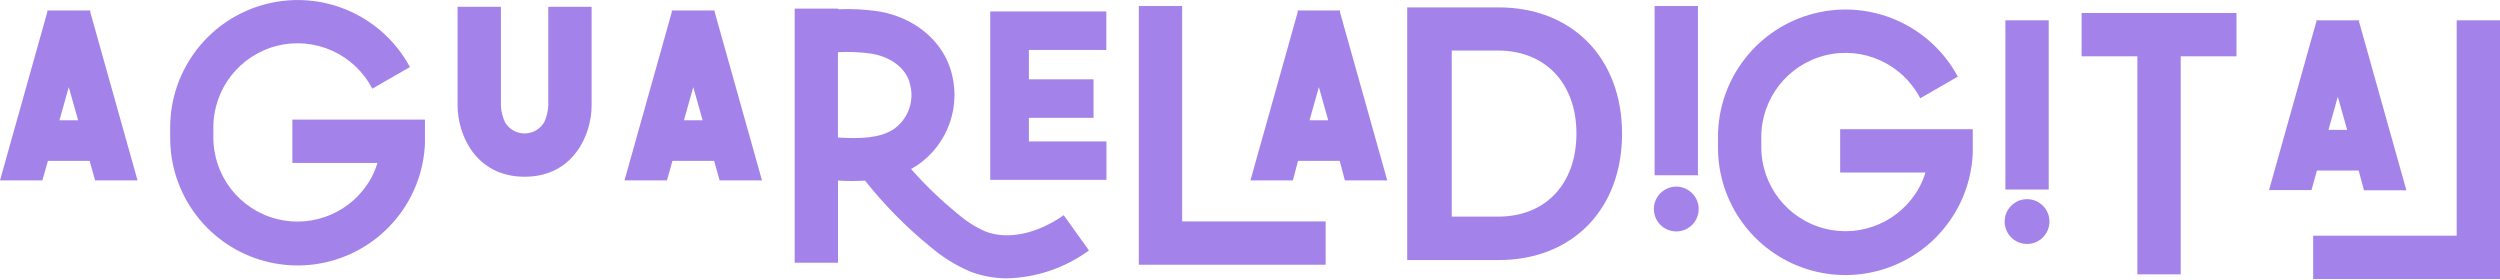
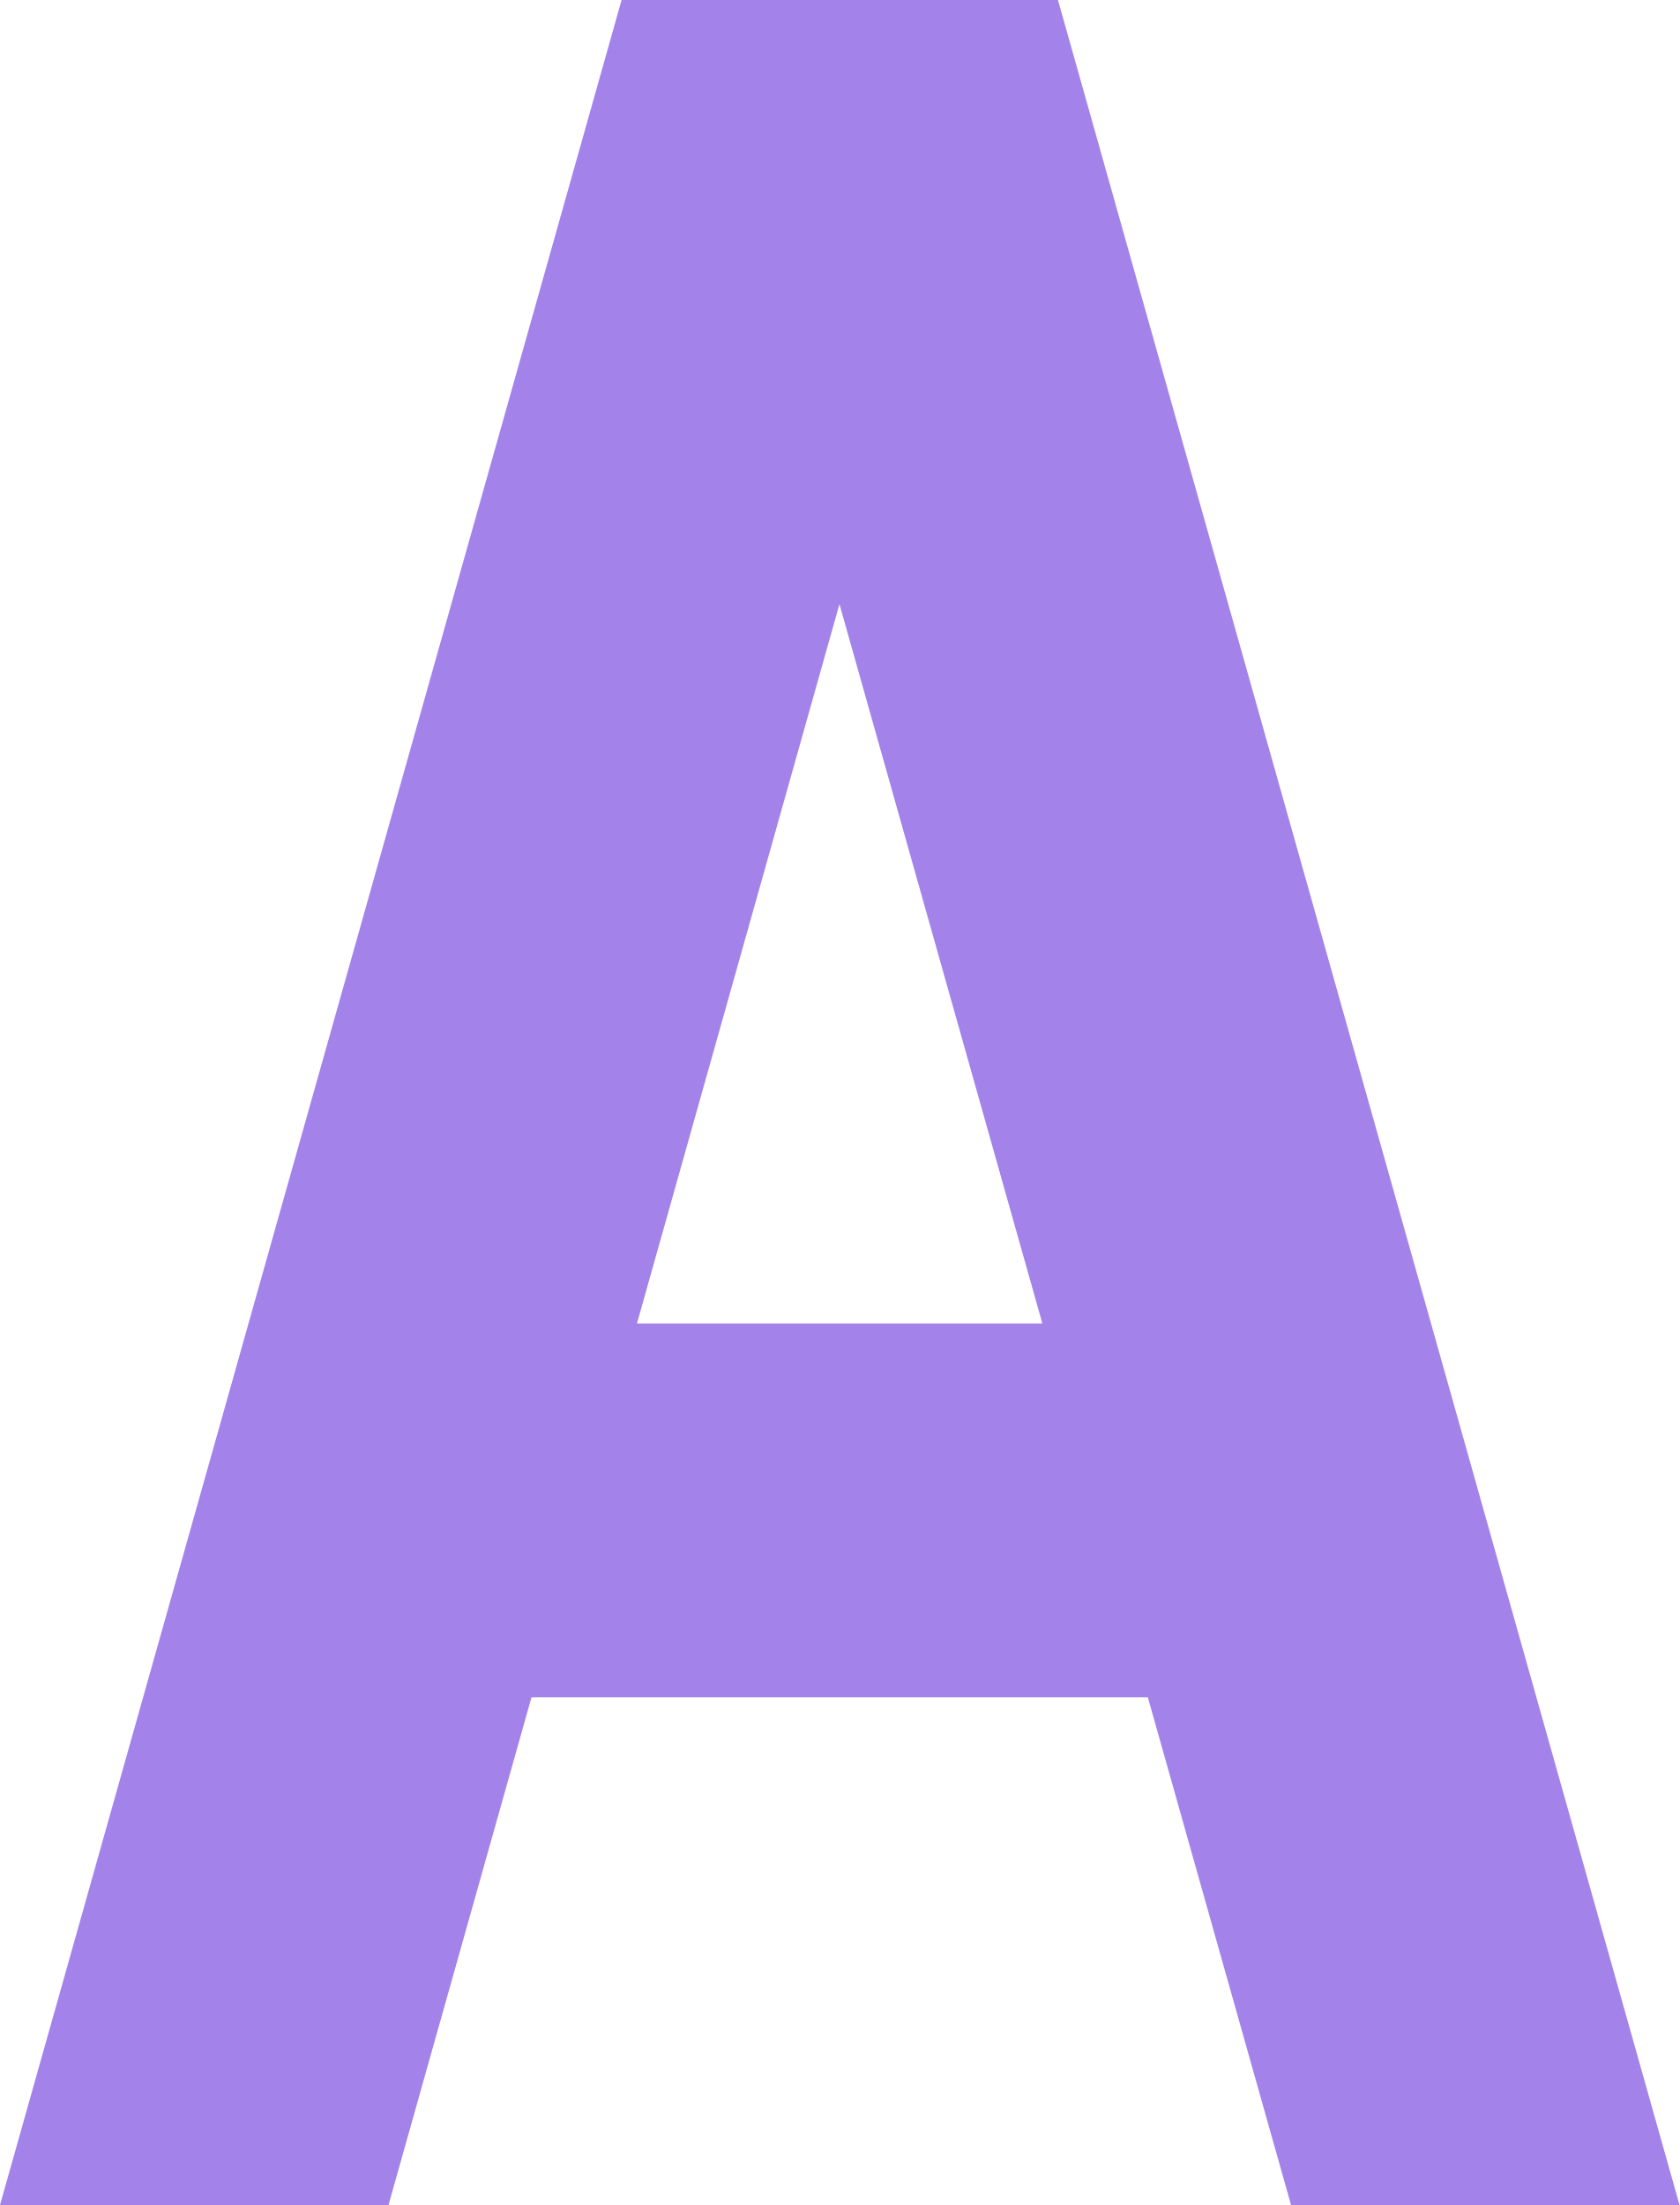
- <svg xmlns="http://www.w3.org/2000/svg" viewBox="0 0 369.33 41.22">
+ <svg xmlns="http://www.w3.org/2000/svg" viewBox="0 0 79.63 104.53">
  <defs>
    <style>.cls-1{fill:#a383ea;}</style>
  </defs>
  <g id="Layer_2" data-name="Layer 2">
    <g id="Layer_1-2" data-name="Layer 1">
-       <path class="cls-1" d="M13.24,23.77H7.08l-.82,2.88H0L7,1.73,7,1.55h6.37l-.05.18,7,24.92H14.05Zm-4.46-6h2.76l-1.38-4.9Z" />
-       <path class="cls-1" d="M62.78,17.75c0,1.15,0,2.3,0,3.45h0a18.76,18.76,0,0,1-3.34,9.92l0,0A18.83,18.83,0,0,1,25.14,20.26V18.84A18.84,18.84,0,0,1,60.56,9.9L55,13.1a12.44,12.44,0,0,0-23.48,5.74v1.42a12.43,12.43,0,0,0,23.34,6,12.94,12.94,0,0,0,.9-2.19H43.19v-6.4h19.6S62.78,17.72,62.78,17.75Z" />
-       <path class="cls-1" d="M87.4,1V15.61c0,4.22-2.64,10.5-9.9,10.5s-9.9-6.28-9.9-10.5V1H74V15.61a6.6,6.6,0,0,0,.6,2.44,3.36,3.36,0,0,0,5.8,0,6.69,6.69,0,0,0,.6-2.47V1Z" />
-       <path class="cls-1" d="M105.5,23.77H99.34l-.81,2.88H92.26l7-24.92-.05-.18h6.36l0,.18,7,24.92h-6.26Zm-4.46-6h2.76l-1.38-4.9Z" />
-       <path class="cls-1" d="M160.87,37a21.39,21.39,0,0,1-12.1,4.12,15.15,15.15,0,0,1-5.43-1,22.45,22.45,0,0,1-5.88-3.65,63.36,63.36,0,0,1-9.66-9.78c-.56,0-1.12.05-1.67.05-.81,0-1.58,0-2.33-.07V38.81h-6.4V1.27h6.4v.1a31.36,31.36,0,0,1,6,.31c5,.83,9.09,4,10.55,8.33a12.56,12.56,0,0,1-5,14.51c-.25.16-.5.3-.76.44a56.29,56.29,0,0,0,6.86,6.6,15.88,15.88,0,0,0,4.14,2.64c3.28,1.27,7.6.36,11.56-2.41Zm-26.55-25c-.84-2.46-3.41-3.72-5.53-4.07a26.26,26.26,0,0,0-5-.22V20.32c3.25.18,6.1.12,8.16-1.19A6.12,6.12,0,0,0,134.32,12.06Z" />
-       <path class="cls-1" d="M152,7.38v4.34h9.55v5.69H152v3.48h11.46v5.68H146.29V1.69h17.15V7.38Z" />
-       <path class="cls-1" d="M195.84,32.71v6.4h-27.6V.89h6.4V32.71Z" />
-       <path class="cls-1" d="M197.92,23.77h-6.16L191,26.65h-6.27l7-24.92-.05-.18H198l-.06.18,7,24.92h-6.26Zm-4.46-6h2.76l-1.38-4.9Z" />
-       <path class="cls-1" d="M239.63,19.76c0,11.16-7.34,18.66-18.25,18.66H207.89V1.09h13.49C232.29,1.09,239.63,8.59,239.63,19.76ZM214.47,32h6.86c7,0,11.56-4.82,11.56-12.28S228.24,7.47,221.33,7.47h-6.86Z" />
-       <path class="cls-1" d="M244.44,25.89V.89h6.4v25Z" />
-       <path class="cls-1" d="M291.44,19.17c0,1.16,0,2.3,0,3.45h0a18.76,18.76,0,0,1-3.34,9.92l0,0A18.83,18.83,0,0,1,253.8,21.68V20.26a18.84,18.84,0,0,1,35.43-8.94l-5.55,3.2a12.44,12.44,0,0,0-23.48,5.74v1.42a12.43,12.43,0,0,0,23.34,6,11.92,11.92,0,0,0,.91-2.19h-12.6v-6.4h19.6S291.44,19.14,291.44,19.17Z" />
-       <path class="cls-1" d="M296.26,28V3h6.4V28Z" />
-       <path class="cls-1" d="M330.4,8.32h-8.24V40.53h-6.4V8.32h-8.24V1.92H330.4Z" />
-       <path class="cls-1" d="M348.45,25.19h-6.16l-.81,2.89h-6.27l7-24.93L342.19,3h6.36l-.05.18,7,24.93h-6.27Zm-4.46-6h2.76l-1.38-4.9Z" />
-       <path class="cls-1" d="M362.93,34.82V3h6.4V41.22h-27.6v-6.4Z" />
-       <circle class="cls-1" cx="247.64" cy="30.88" r="3.31" />
-       <circle class="cls-1" cx="299.46" cy="32.73" r="3.31" />
+       <path class="cls-1" d="M54.42,80.46H25.2l-6.78,24.07H0L29.47,0H50.16L79.63,104.53H61.21Zm-5-17.72-9.62-34.1L30.2,62.74Z" />
    </g>
  </g>
</svg>
